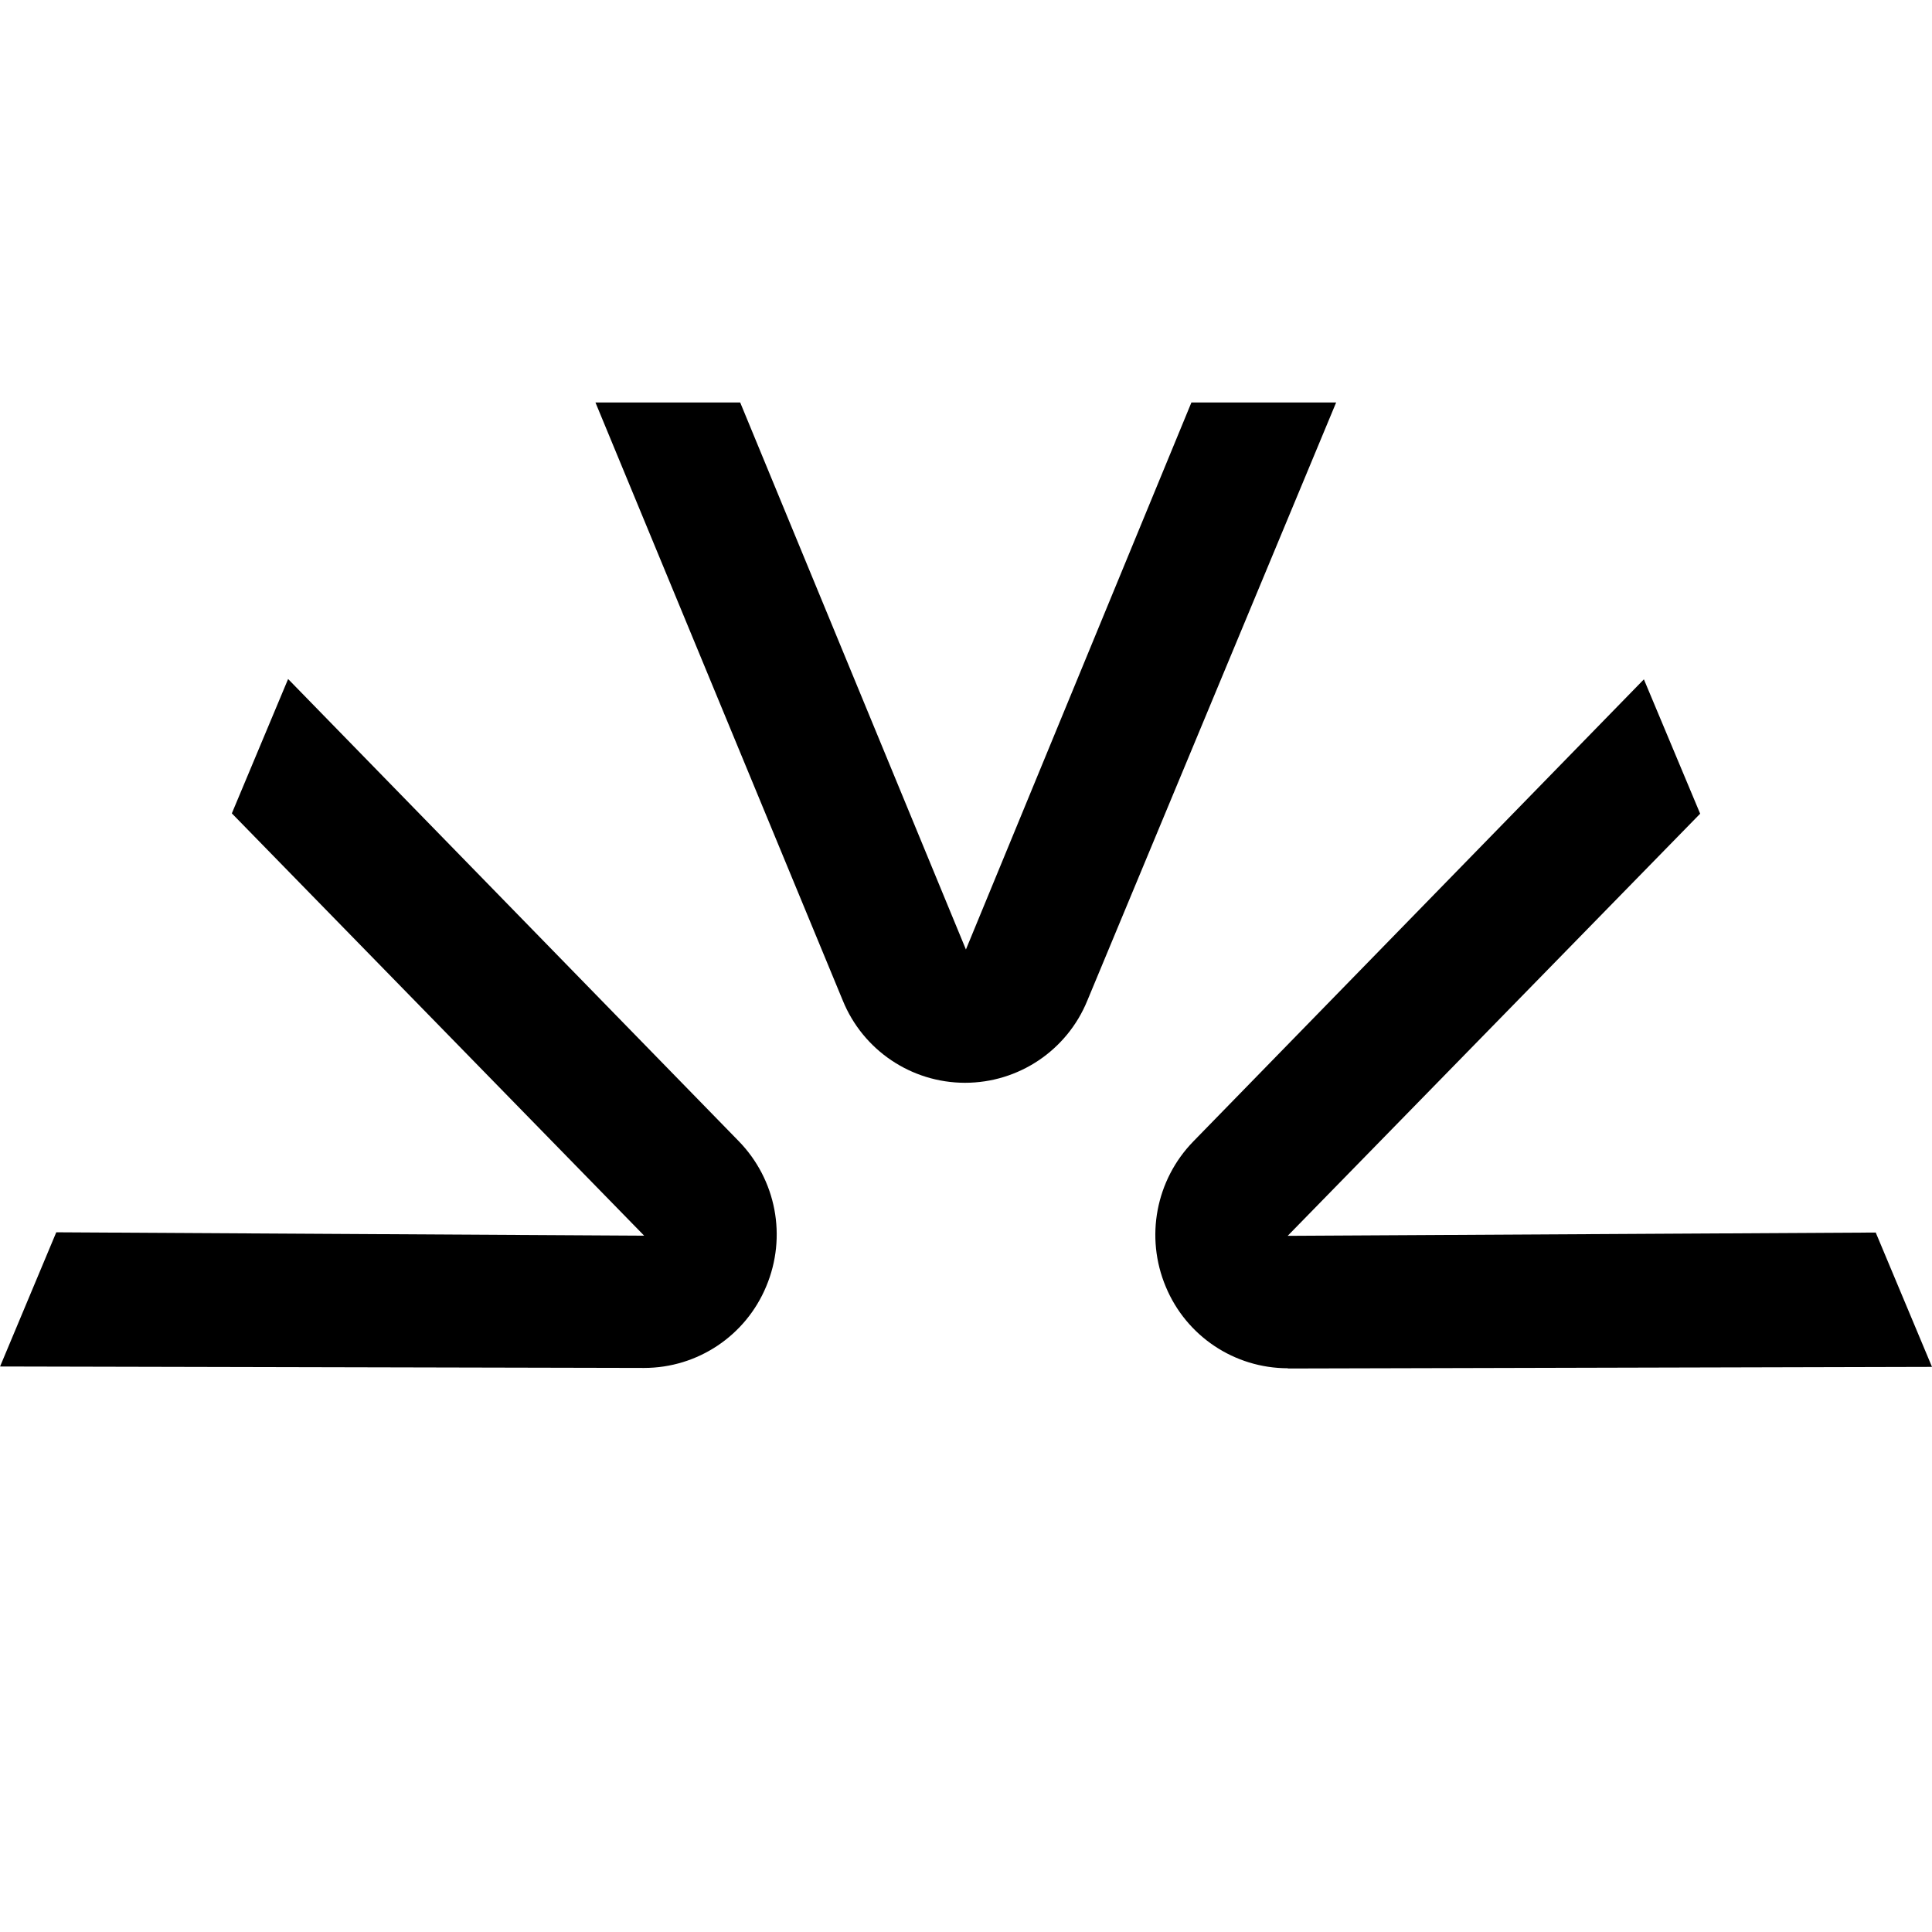
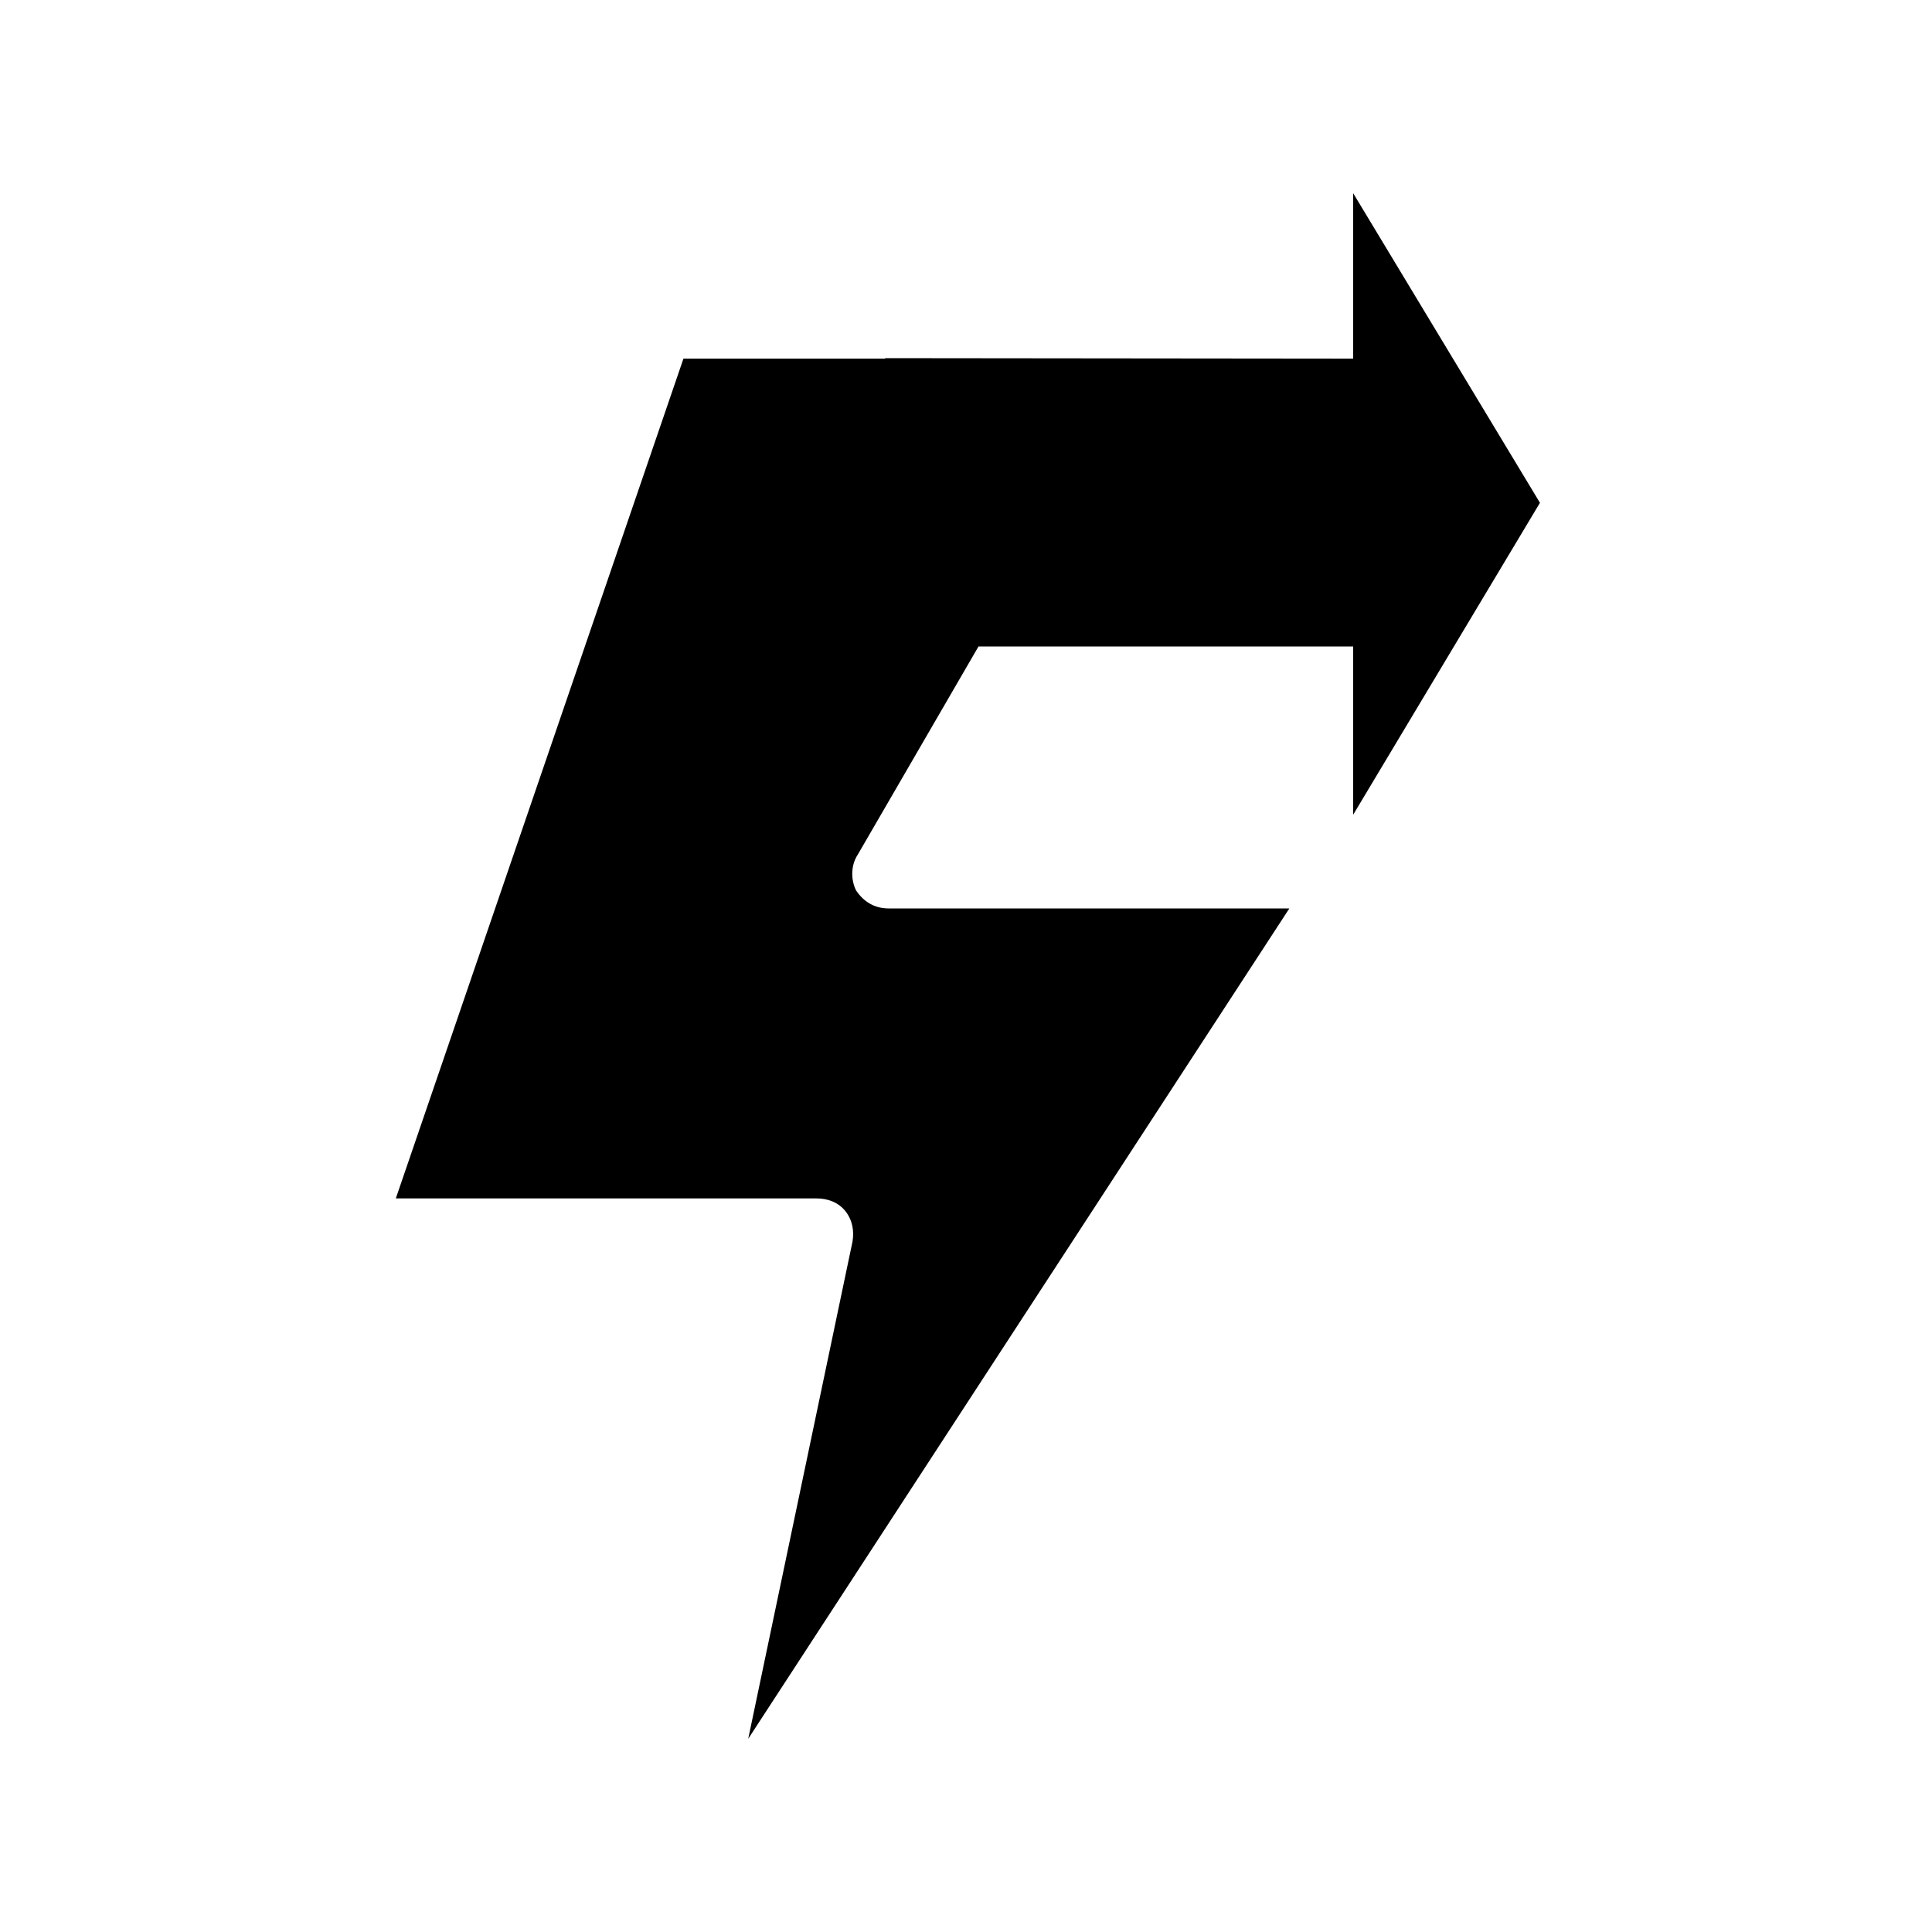
- <svg xmlns="http://www.w3.org/2000/svg" fill="currentColor" viewBox="0 0 24 24">
-   <path clip-rule="evenodd" d="M14.8 5l-2.801 6.795L9.195 5H7.397l3.072 7.428a1.64 1.64 0 003.038.002L16.598 5H14.8zm1.196 10.352l5.124-5.244-.699-1.669-5.596 5.739a1.664 1.664 0 00-.343 1.807 1.642 1.642 0 001.516 1.012L16 17l8-.02-.699-1.669-7.303.041h-.002zM2.88 10.104l.699-1.669 5.596 5.739c.468.479.603 1.189.343 1.807a1.643 1.643 0 01-1.516 1.012l-8-.018-.002.002.699-1.669 7.303.042-5.122-5.246z" />
+ <svg xmlns="http://www.w3.org/2000/svg" width="24" height="24" viewBox="0 0 40 40">
+   <path d="M31.883 10.41L28.016 16.868V13.384H20.259L17.762 17.689C17.613 17.913 17.613 18.212 17.724 18.435C17.873 18.659 18.097 18.808 18.394 18.808H26.695L15.491 36L17.65 25.707C17.687 25.484 17.65 25.26 17.501 25.073C17.352 24.887 17.129 24.812 16.905 24.812H8.195L14.15 7.425H18.326V7.415L28.016 7.425V4L31.883 10.41Z" fill="currentColor" />
</svg>
